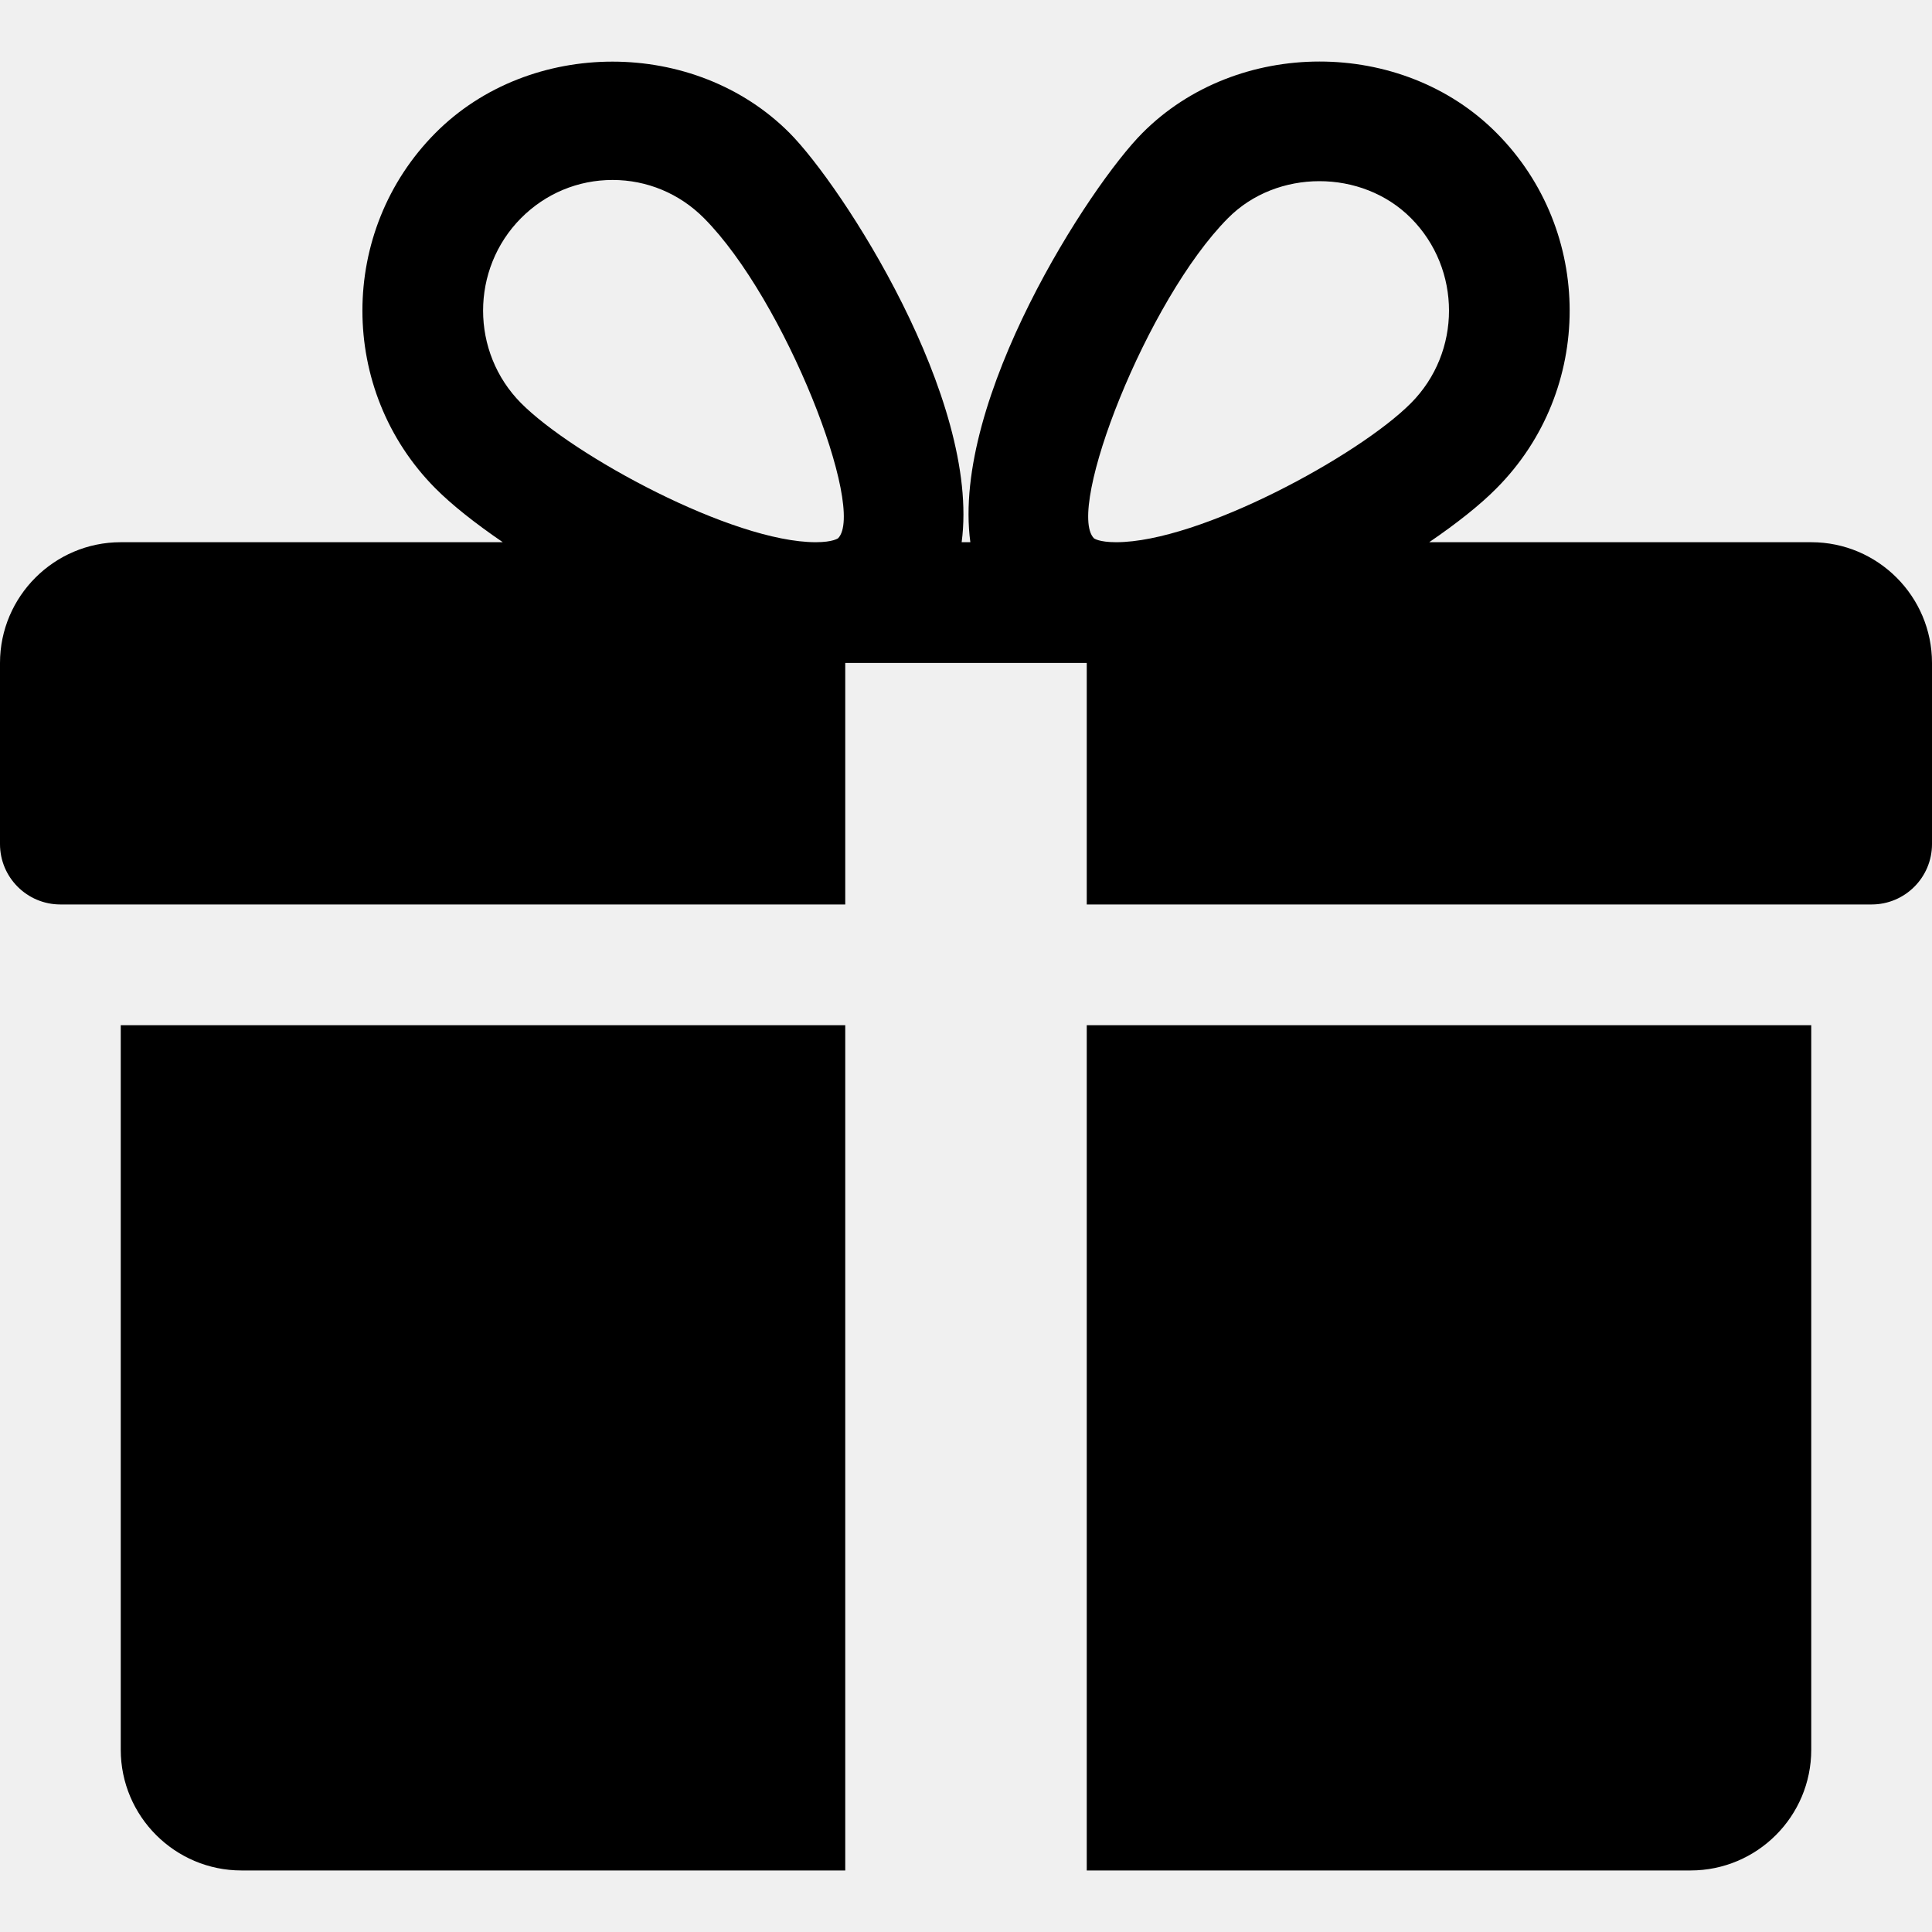
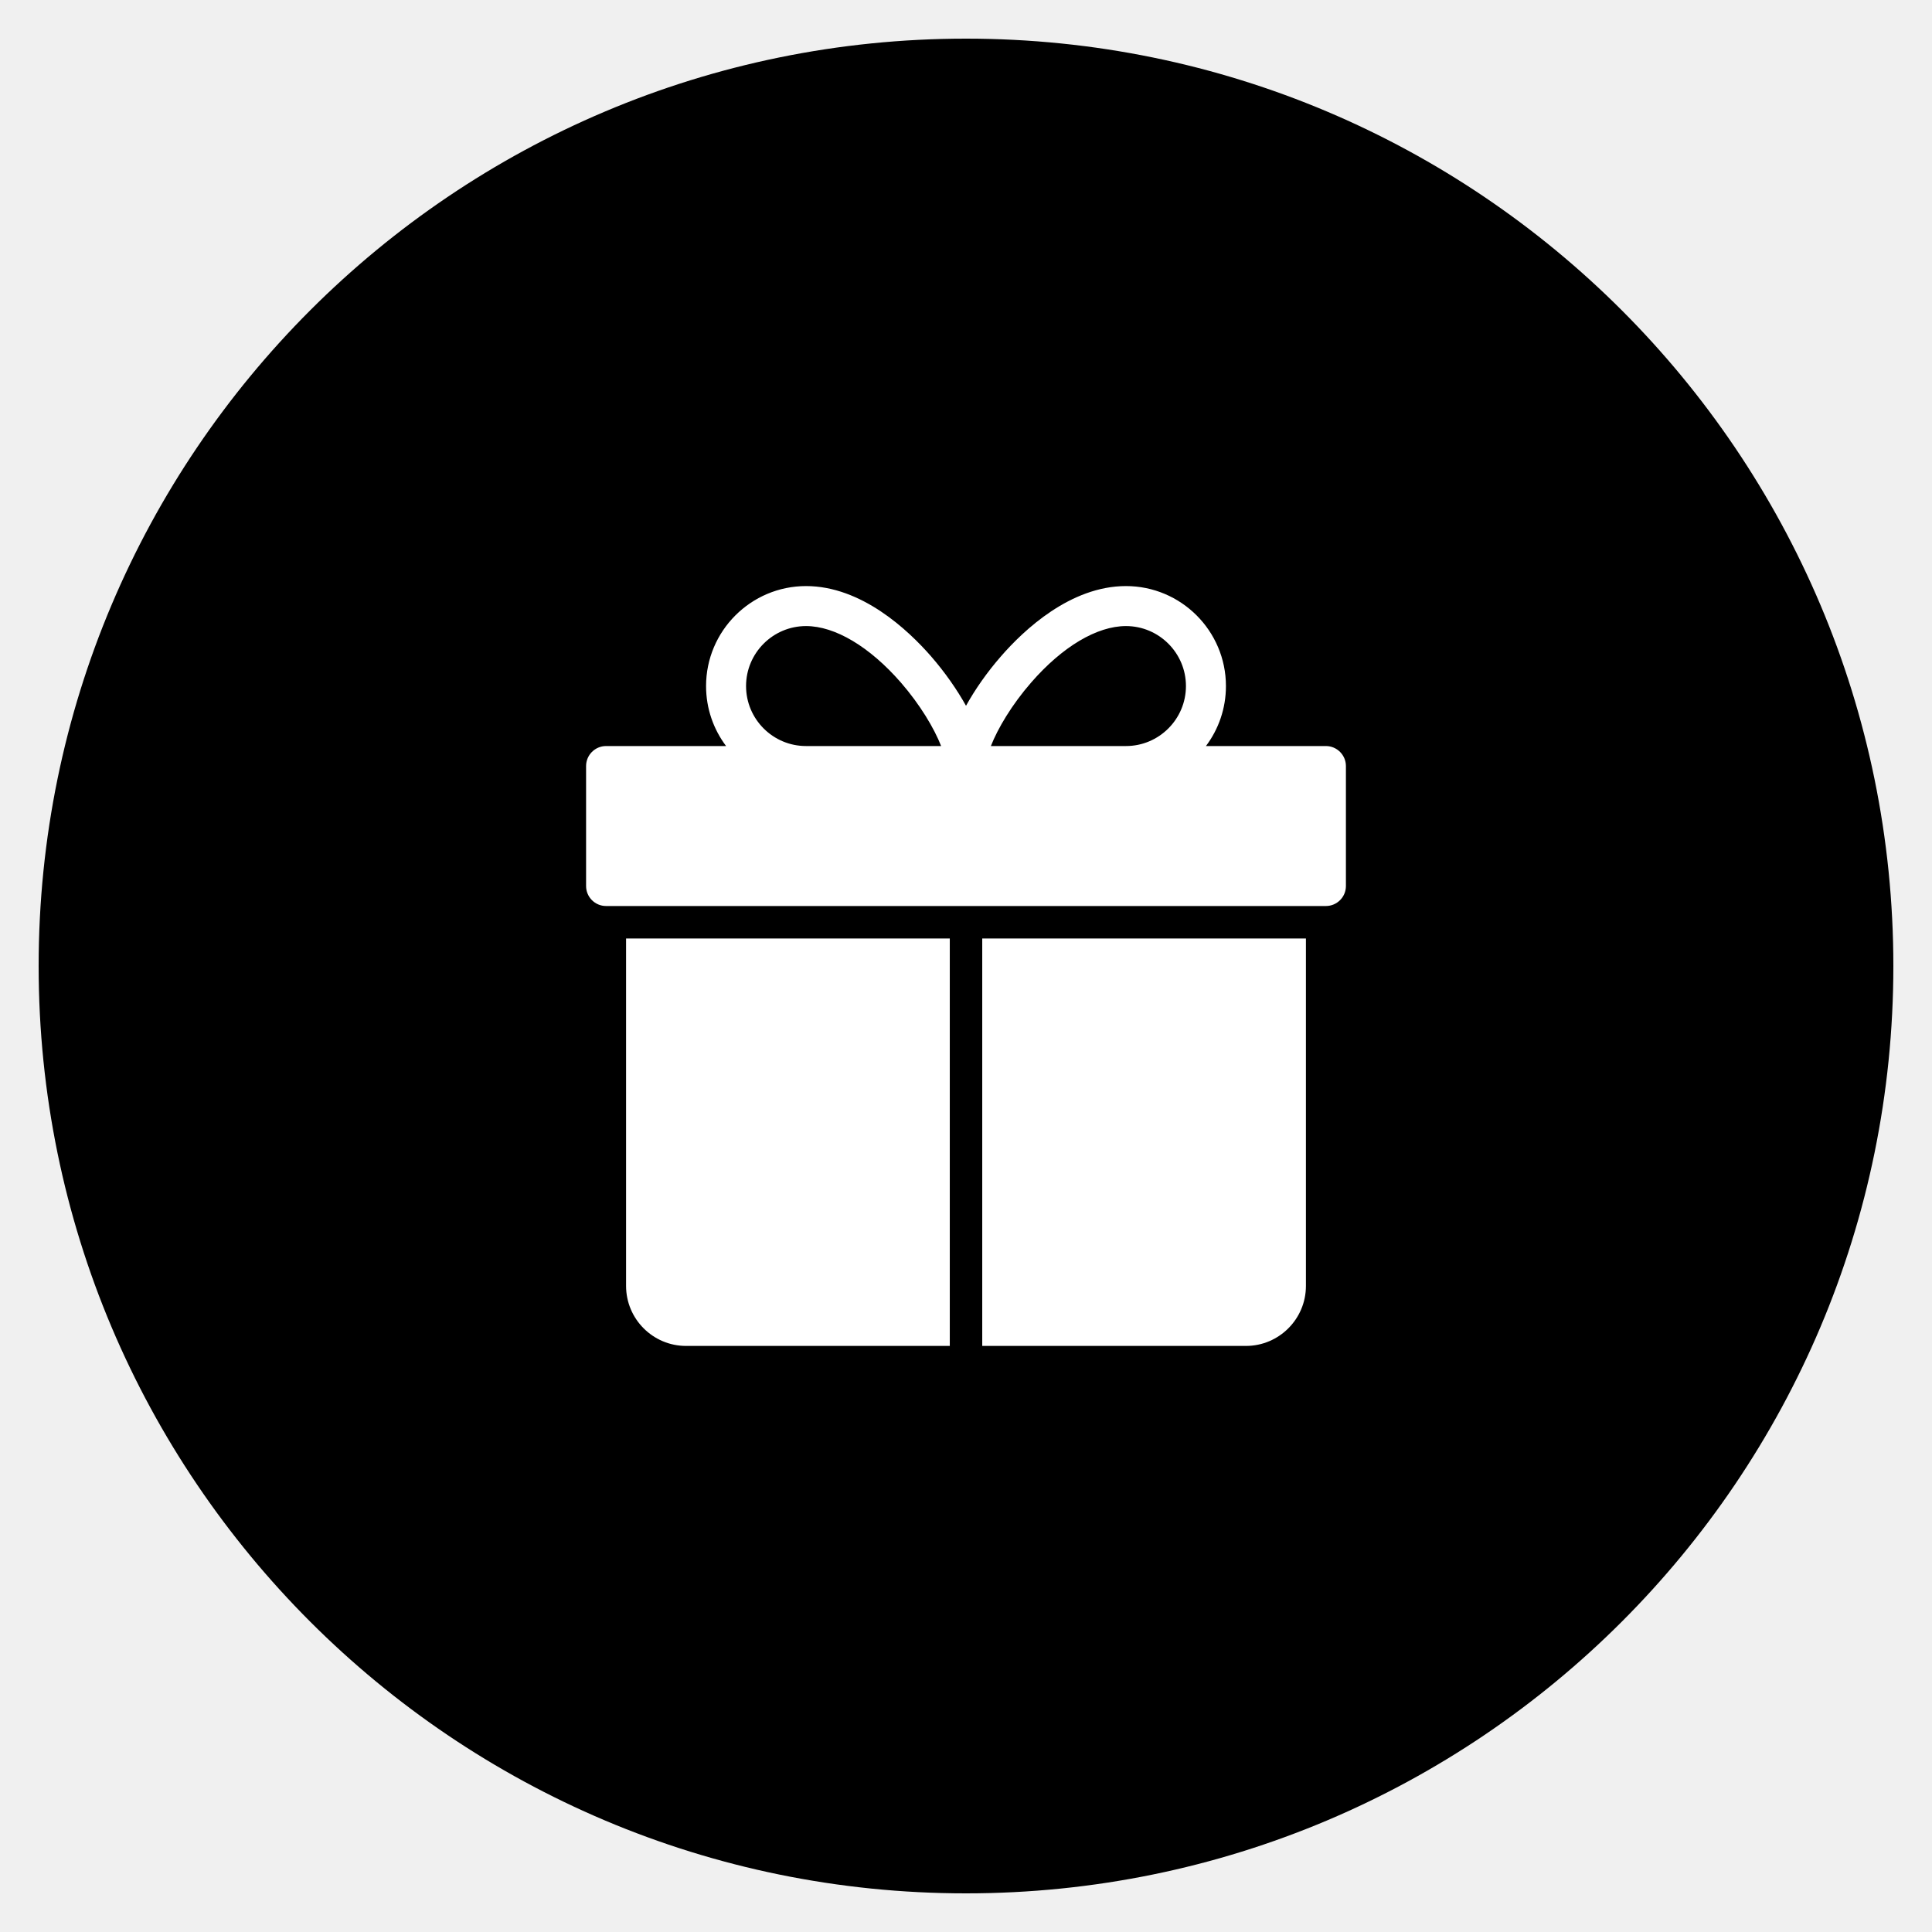
- <svg xmlns="http://www.w3.org/2000/svg" version="1.1" x="0px" y="0px" viewBox="0 0 512 512" style="enable-background:new 0 0 512 512;" xml:space="preserve">
-   <g>
-     <g>
-       <path d="M32,271.692v192c0,17.664,14.368,32,32,32h160v-224H32z" />
-     </g>
-   </g>
-   <g>
-     <g>
-       <path d="M480,143.692H378.752c7.264-4.96,13.504-9.888,17.856-14.304c25.824-25.952,25.824-68.192,0-94.144    c-25.088-25.28-68.8-25.216-93.856,0c-13.888,13.92-50.688,70.592-45.6,108.448h-2.304c5.056-37.856-31.744-94.528-45.6-108.448    c-25.088-25.216-68.8-25.216-93.856,0C89.6,61.196,89.6,103.436,115.36,129.388c4.384,4.416,10.624,9.344,17.888,14.304H32    c-17.632,0-32,14.368-32,32v48c0,8.832,7.168,16,16,16h208v-64h64v64h208c8.832,0,16-7.168,16-16v-48    C512,158.06,497.664,143.692,480,143.692z M222.112,142.636c0,0-1.344,1.056-5.92,1.056c-22.112,0-64.32-22.976-78.112-36.864    c-13.408-13.504-13.408-35.52,0-49.024c6.496-6.528,15.104-10.112,24.256-10.112c9.12,0,17.728,3.584,24.224,10.112    C208.128,79.5,229.568,134.924,222.112,142.636z M295.776,143.692c-4.544,0-5.888-1.024-5.888-1.056    c-7.456-7.712,13.984-63.136,35.552-84.832c12.896-13.024,35.456-13.088,48.48,0c13.44,13.504,13.44,35.52,0,49.024    C360.128,120.716,317.92,143.692,295.776,143.692z" />
-     </g>
-   </g>
-   <g>
-     <g>
-       <path d="M288,271.692v224h160c17.664,0,32-14.336,32-32v-192H288z" />
-     </g>
+ <svg xmlns="http://www.w3.org/2000/svg" viewBox="0 0 100 100">
+   <circle stroke="none" r="48%" cx="50%" cy="50%" />
+   <g transform="translate(50 50) scale(0.69 0.69) rotate(0) translate(-50 -50)" style="fill:#ffffff">
+     <svg fill="#ffffff" version="1.1" x="0px" y="0px" viewBox="0 0 100 100" enable-background="new 0 0 100 100" xml:space="preserve">
+       <g>
+         <g>
+           <path d="M51.218,47.936V78.5h19.781c2.479,0,4.5-2.018,4.5-4.5V47.936H51.218z" />
+           <path d="M48.784,47.936H24.501V74c0,2.482,2.018,4.5,4.5,4.5h19.783V47.936z" />
+           <path d="M76.999,33.5h-9c0.943-1.254,1.5-2.812,1.5-4.5c0-4.133-3.363-7.5-7.5-7.5c-4.172,0-7.668,3.305-9.379,5.273    c-1.041,1.193-1.934,2.471-2.619,3.707c-0.689-1.236-1.582-2.512-2.619-3.707c-1.715-1.965-5.213-5.273-9.381-5.273    c-4.135,0-7.5,3.367-7.5,7.5c0,1.688,0.559,3.246,1.502,4.5h-9.002c-0.83,0-1.5,0.676-1.5,1.5v9c0,0.83,0.67,1.5,1.5,1.5h53.998    c0.826,0,1.5-0.67,1.5-1.5v-9C78.499,34.176,77.825,33.5,76.999,33.5z M38.001,33.5c-2.482,0-4.5-2.018-4.5-4.5    c0-2.48,2.018-4.5,4.5-4.5c2.176,0,4.771,1.547,7.119,4.242c1.443,1.662,2.496,3.434,3.014,4.758H38.001z M61.999,33.5H51.866    c0.52-1.324,1.568-3.096,3.016-4.758c2.342-2.695,4.938-4.242,7.117-4.242c2.479,0,4.5,2.02,4.5,4.5    C66.499,31.482,64.478,33.5,61.999,33.5z" />
+         </g>
+       </g>
+     </svg>
  </g>
</svg>
